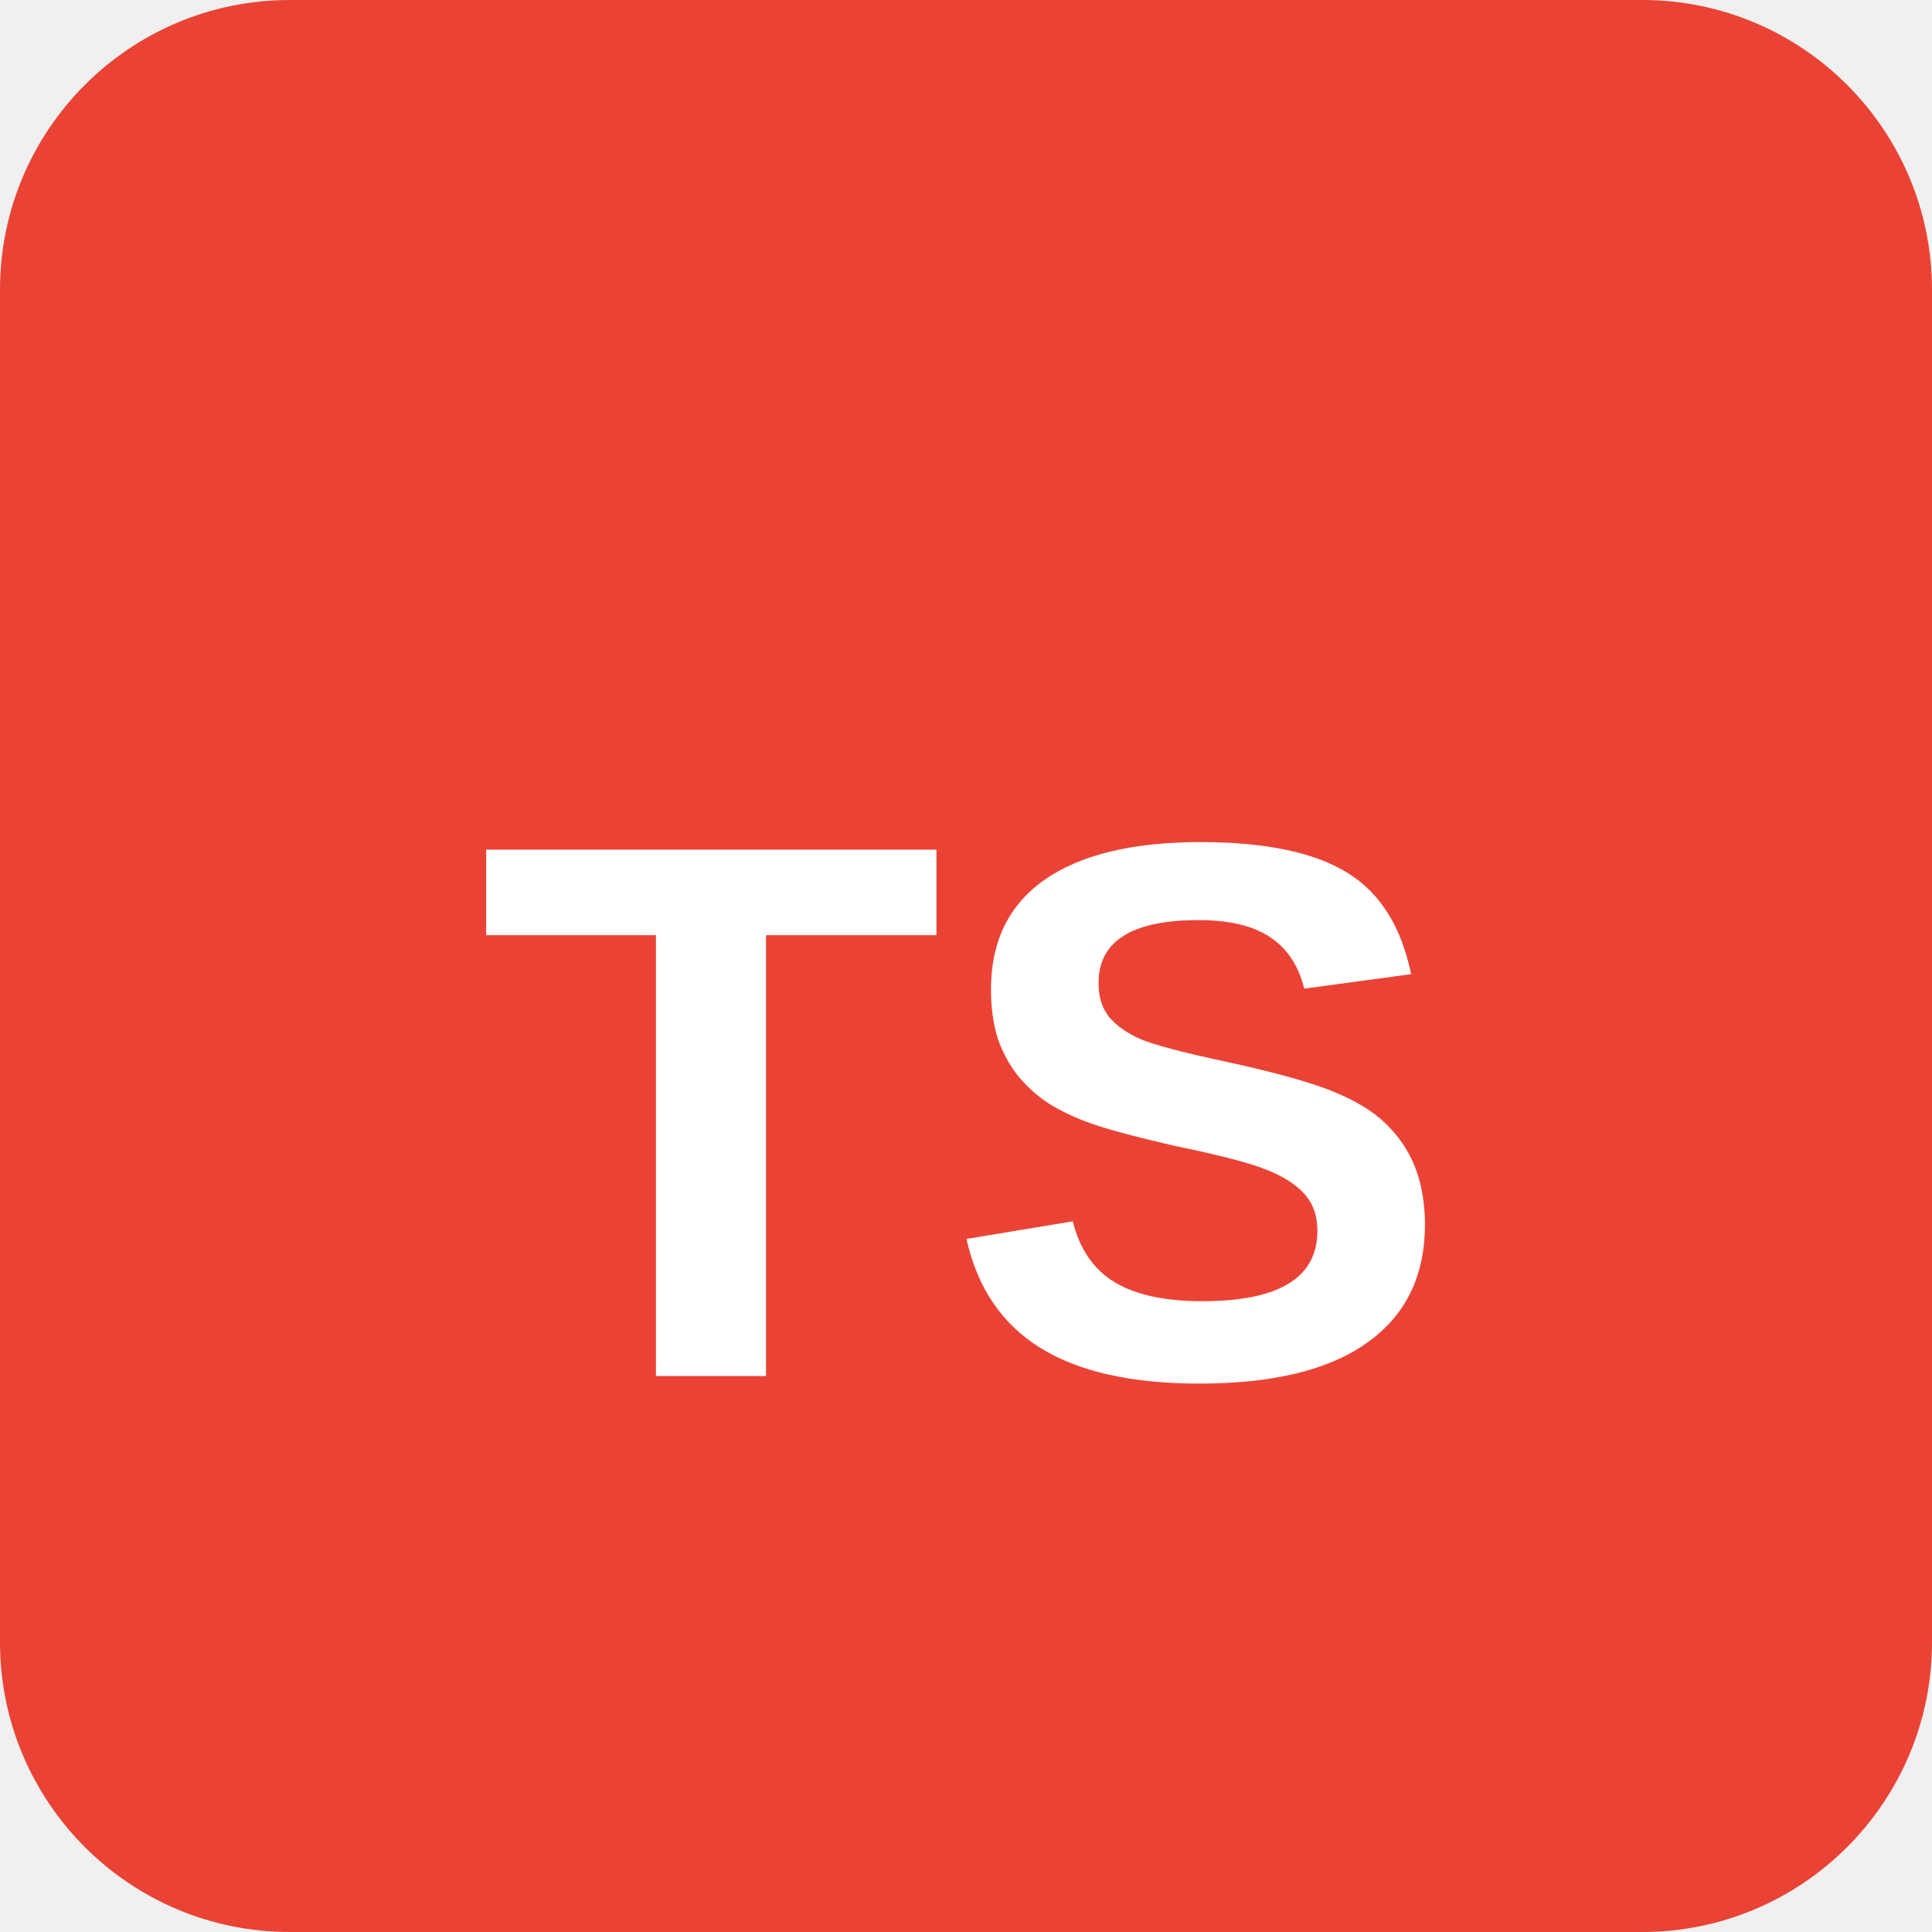
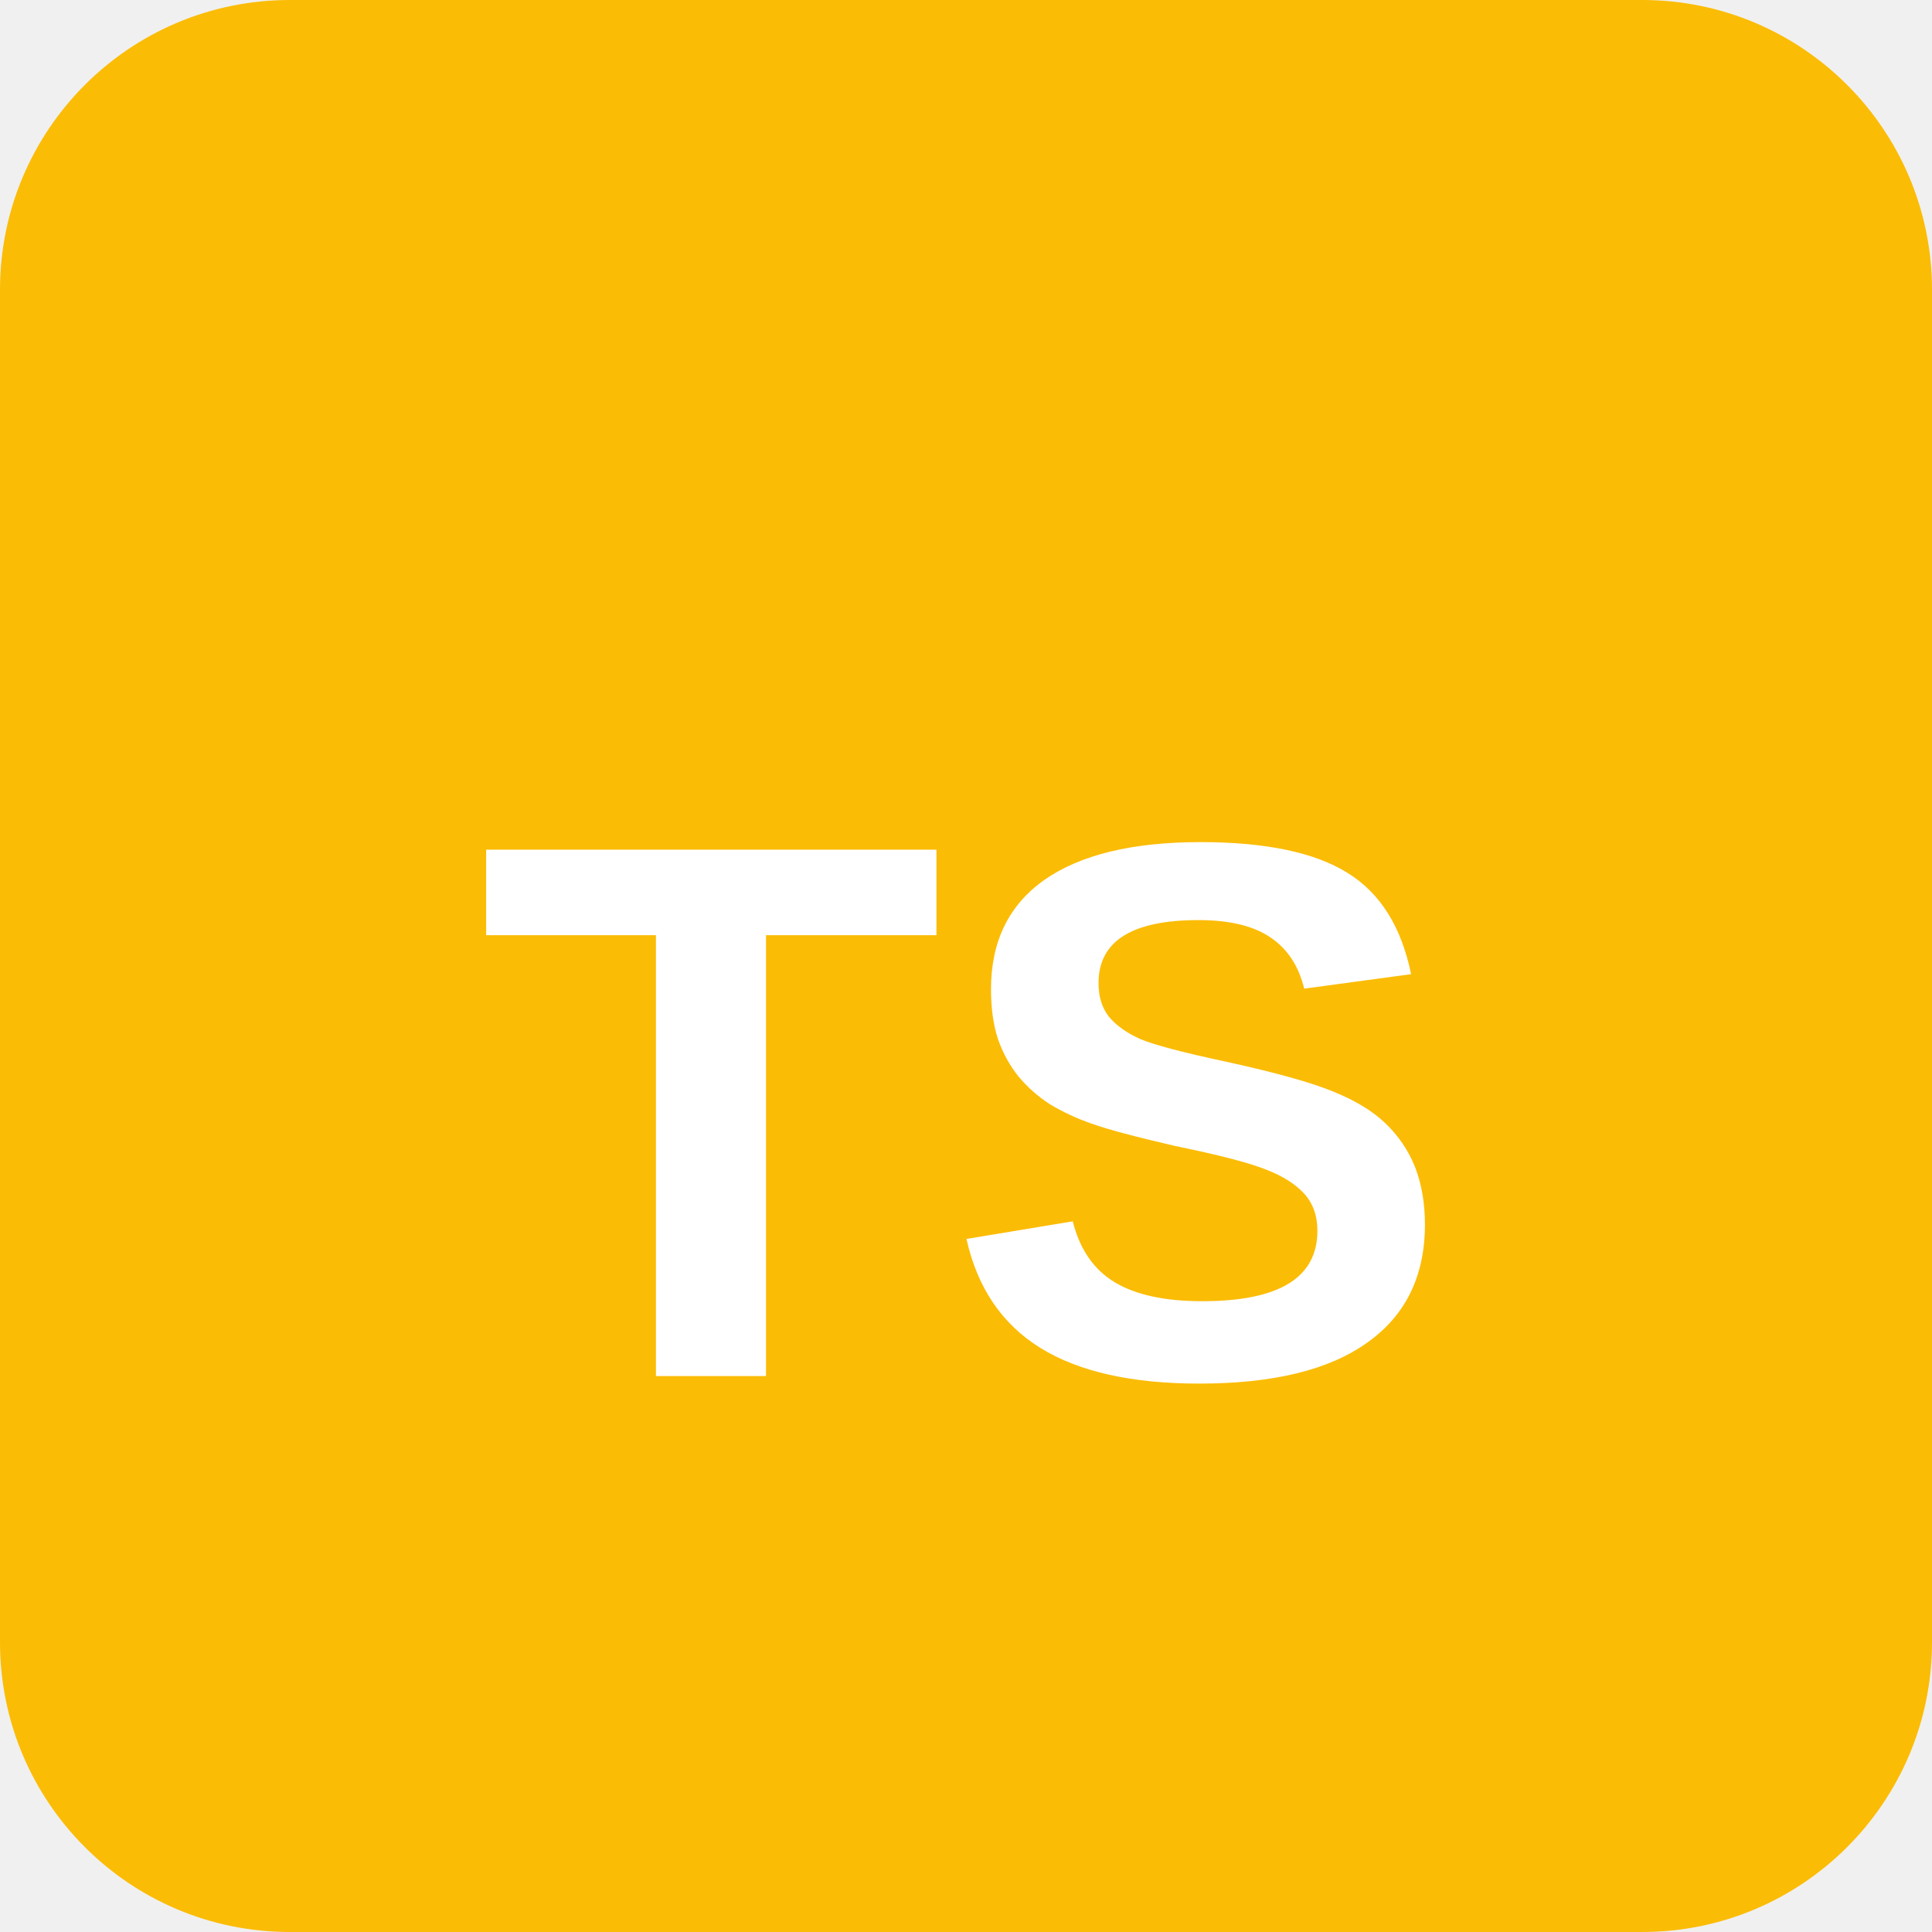
<svg xmlns="http://www.w3.org/2000/svg" width="48" height="48" viewBox="0 0 48 48">
-   <rect width="48" height="48" rx="7.2" fill="#EA4335" />
+   <rect width="48" height="48" rx="7.2" fill="#FBBC05" />
  <text x="50%" y="28.8" font-family="Arial, sans-serif" font-size="19" font-weight="bold" fill="#FFFFFF" text-anchor="middle" dominant-baseline="middle">
    TS
  </text>
</svg>
